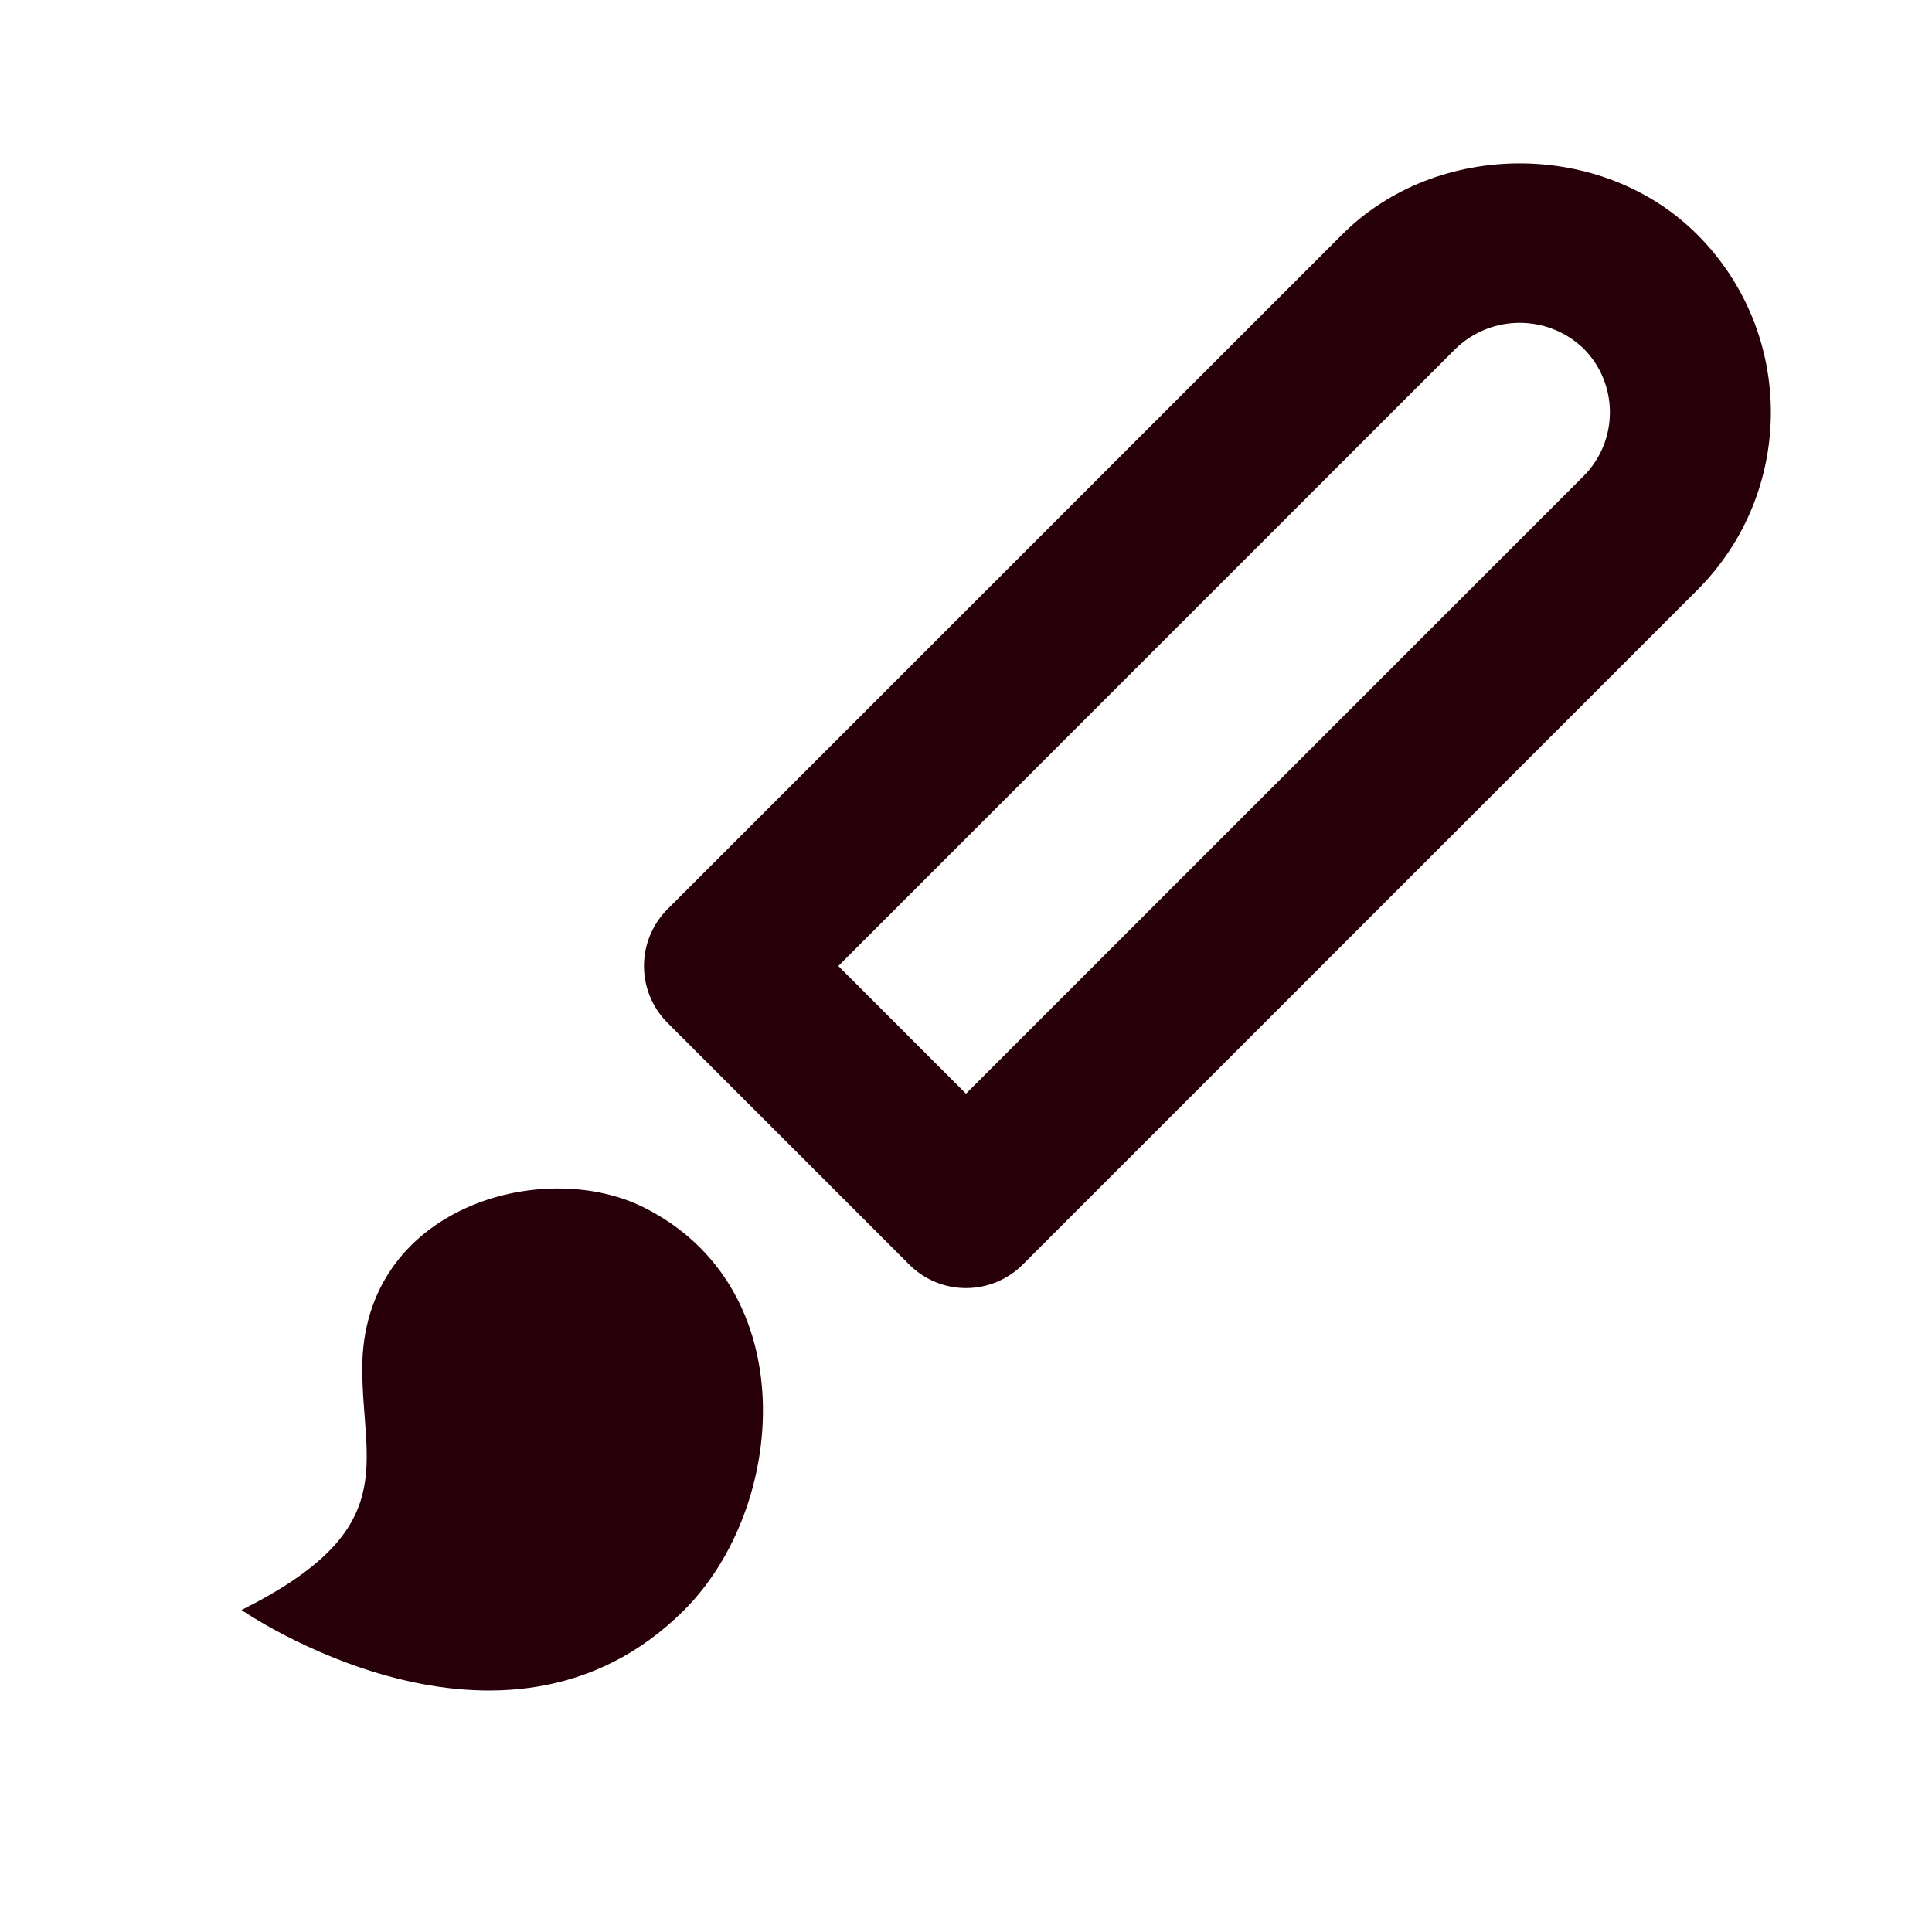
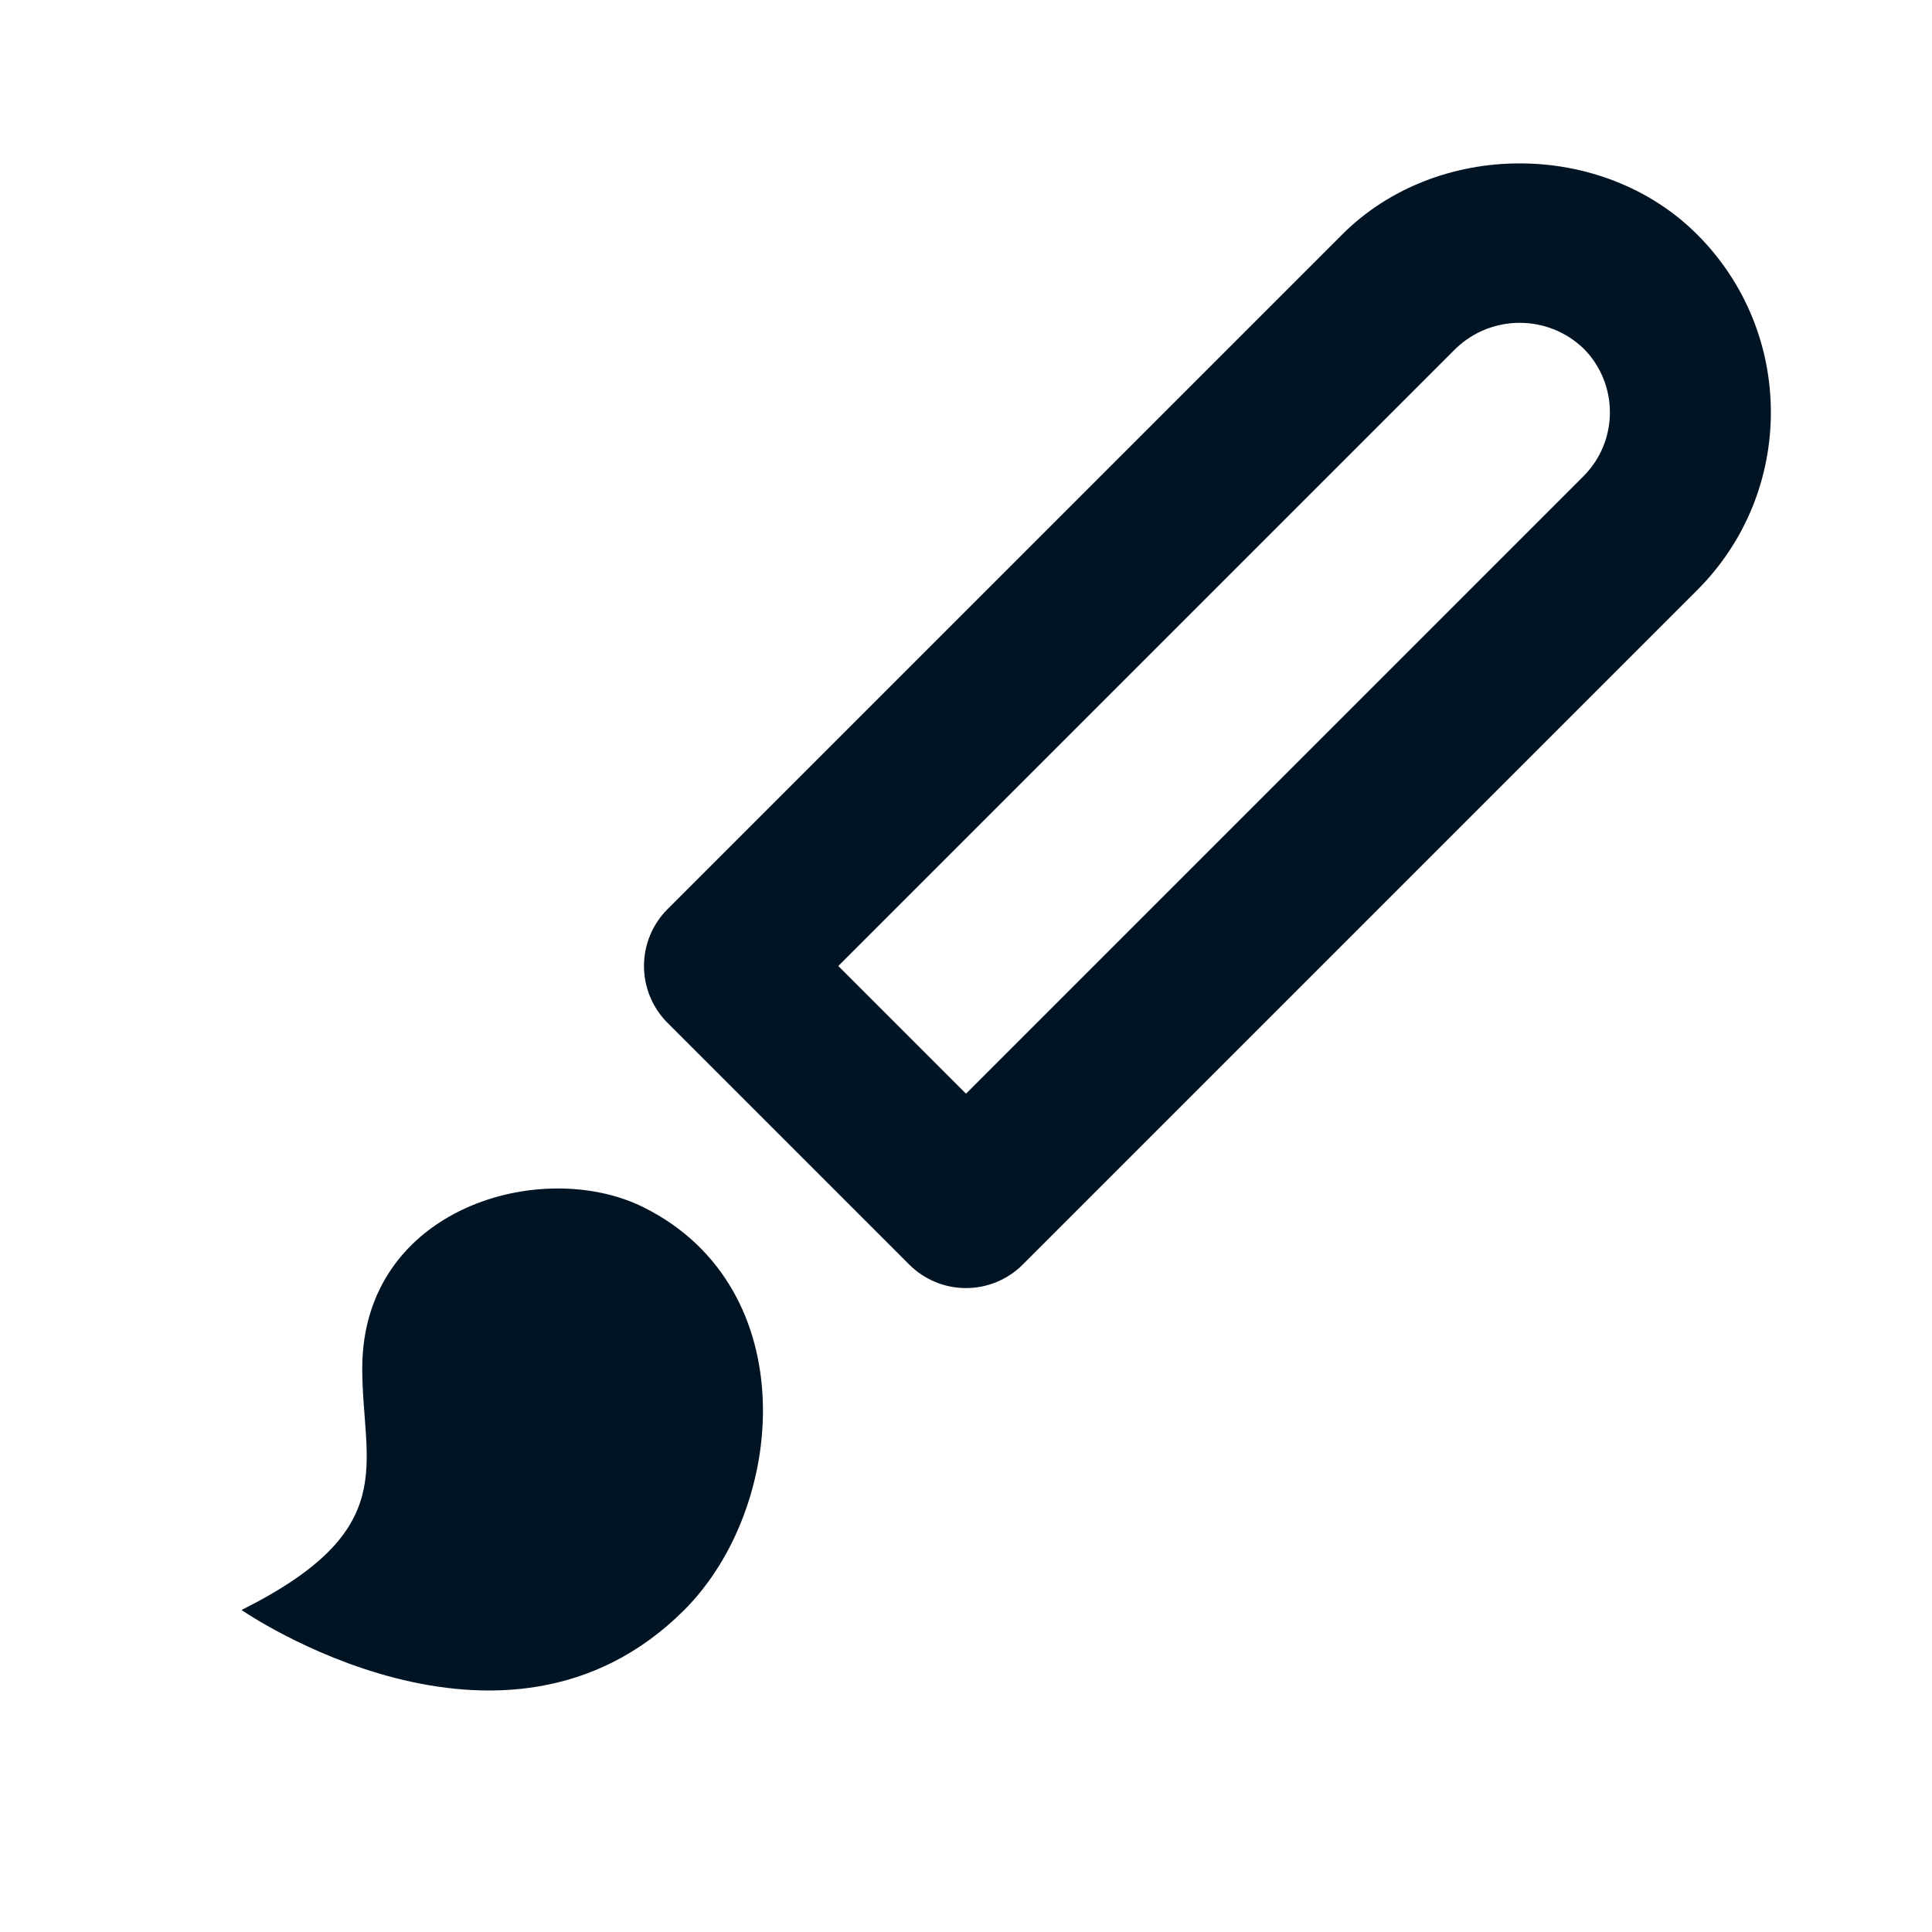
- <svg xmlns="http://www.w3.org/2000/svg" width="24" height="24" viewBox="0 0 24 24" style="fill: rgba(39, 0, 9, 1);transform: ;msFilter:;">
+ <svg xmlns="http://www.w3.org/2000/svg" width="24" height="24" viewBox="0 0 24 24" style="fill: #001424;transform: ;msFilter:;">
  <path d="M21.084 2.914c-1.178-1.179-3.234-1.179-4.412 0l-8.379 8.379a.999.999 0 0 0 0 1.414l3 3a.997.997 0 0 0 1.414 0l8.379-8.379a3.123 3.123 0 0 0-.002-4.414zm-1.412 3L12 13.586 10.414 12l7.672-7.672a1.146 1.146 0 0 1 1.586.002 1.123 1.123 0 0 1 0 1.584zM8 15c-1.265-.634-3.5 0-3.5 2 0 1.197.5 2-1.5 3 0 0 3.25 2.25 5.5 0 1.274-1.274 1.494-4-.5-5z" />
</svg>
